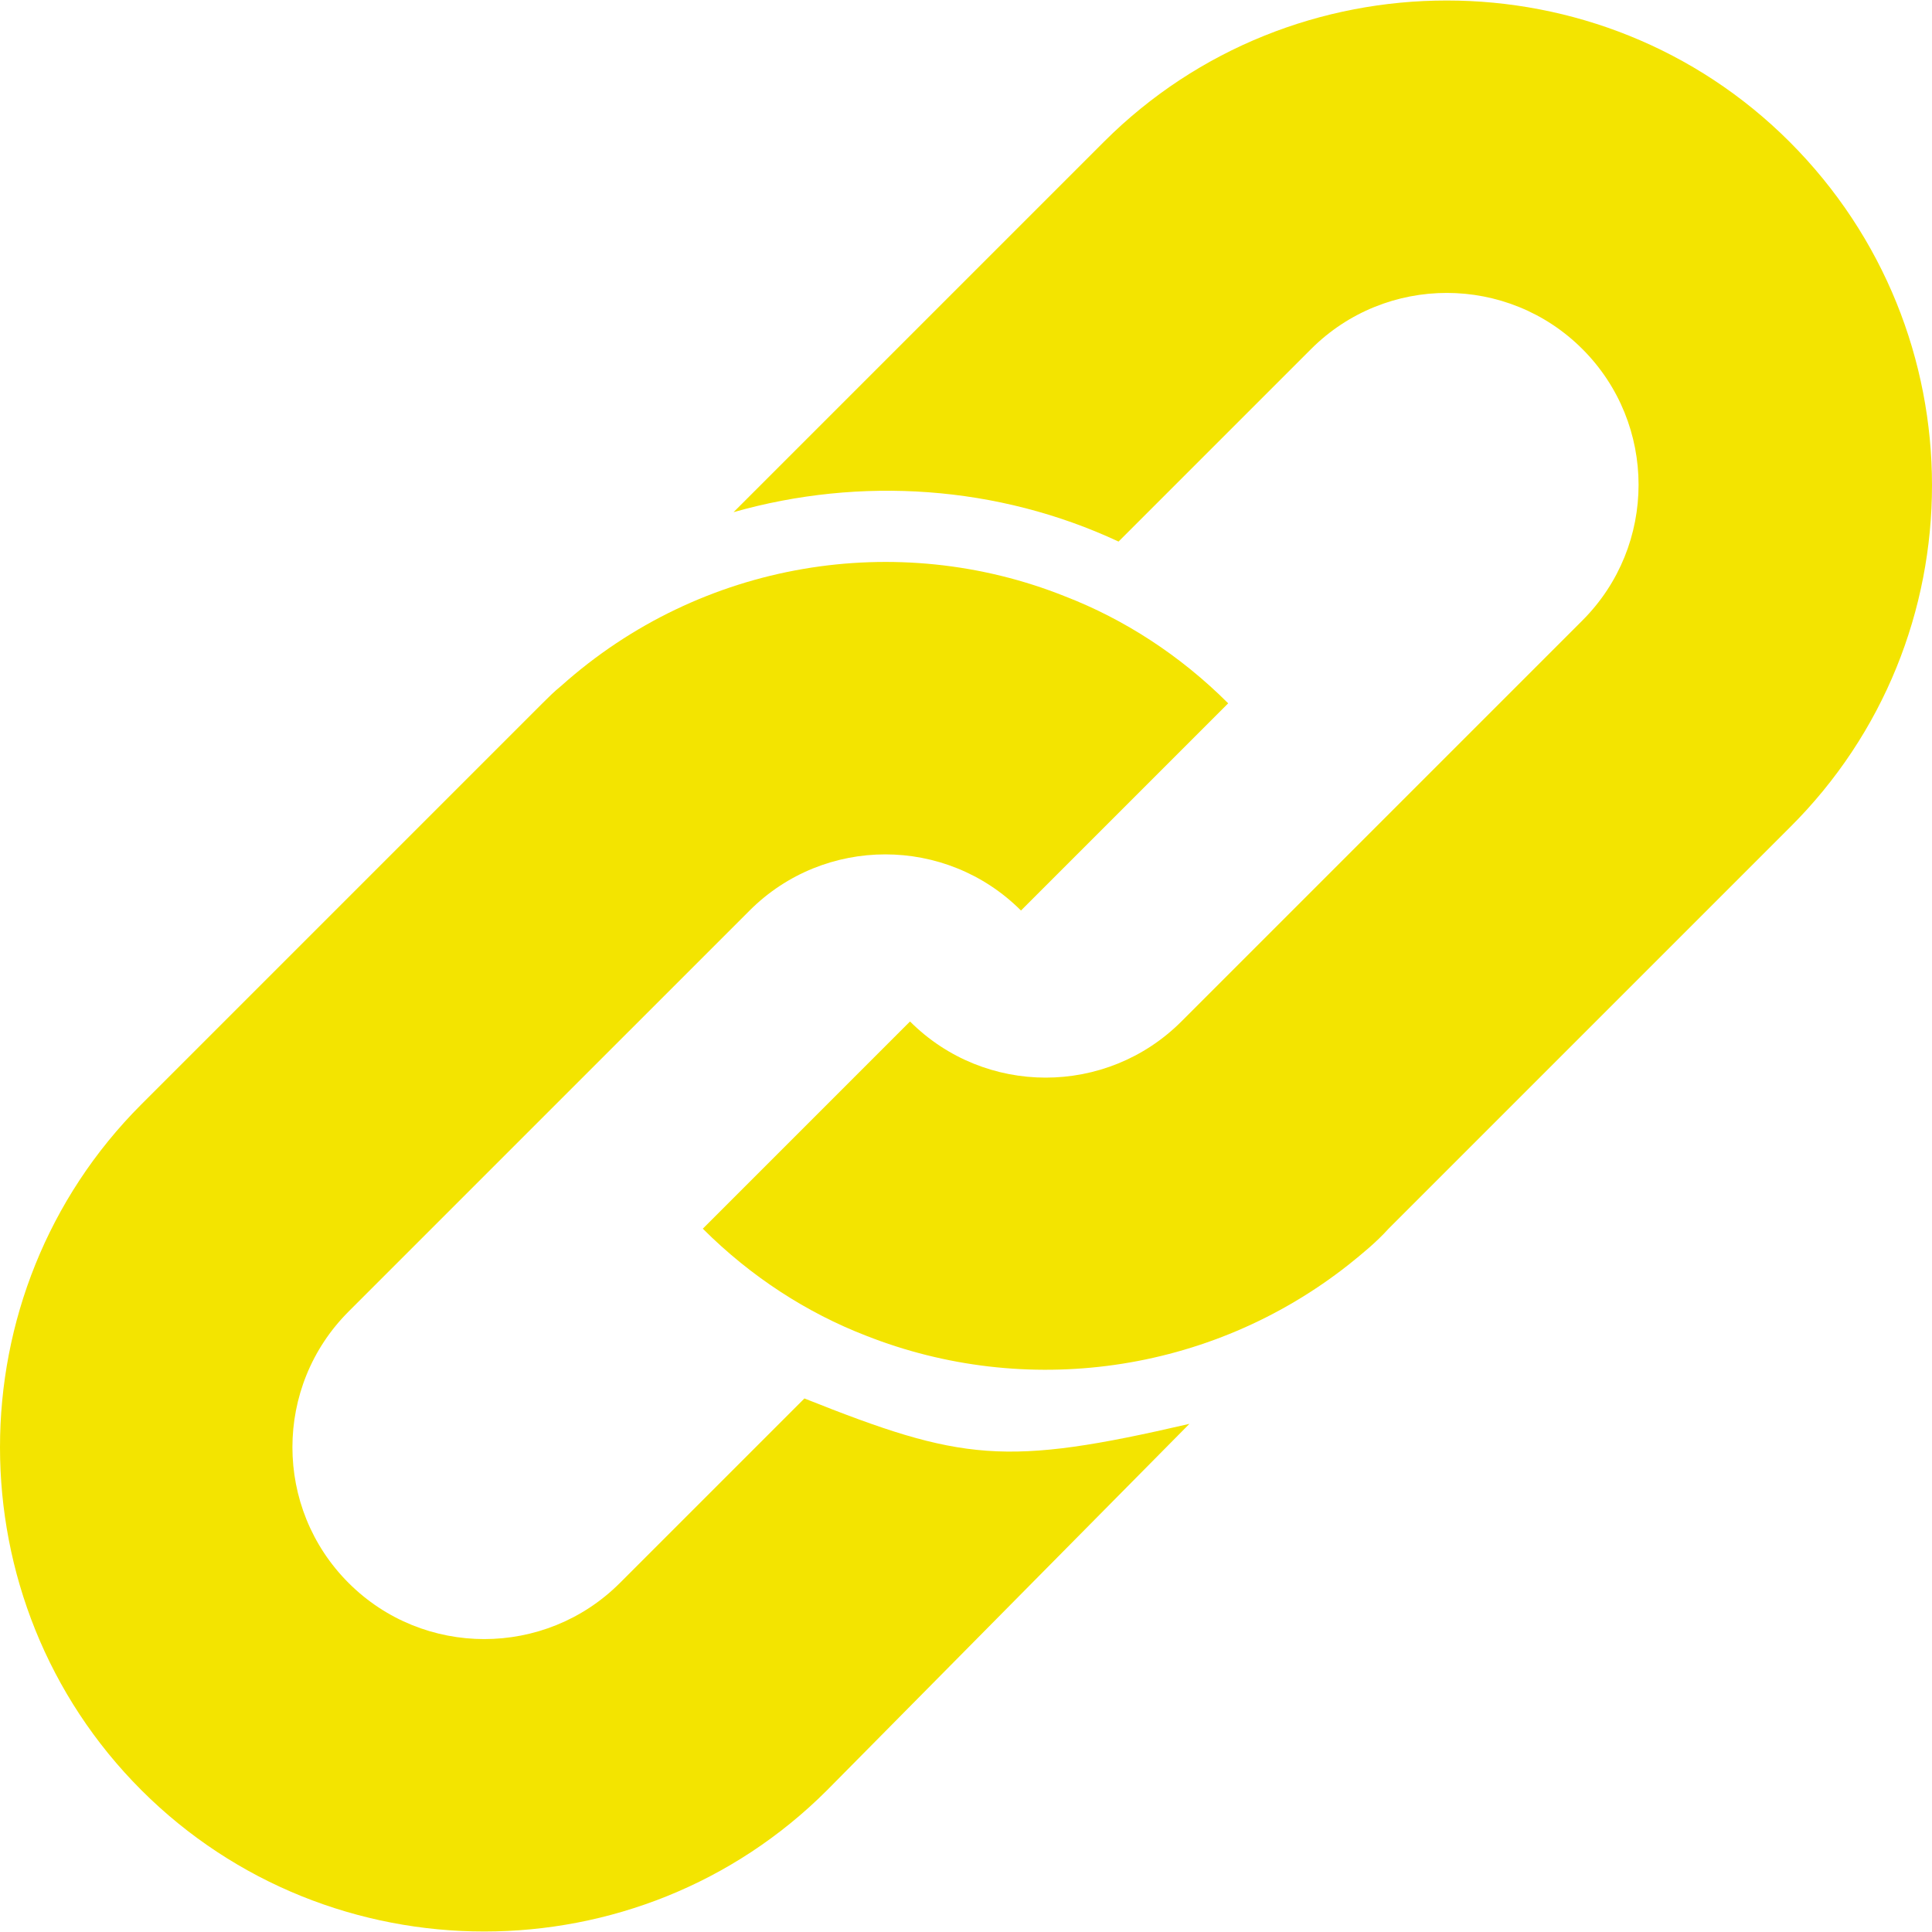
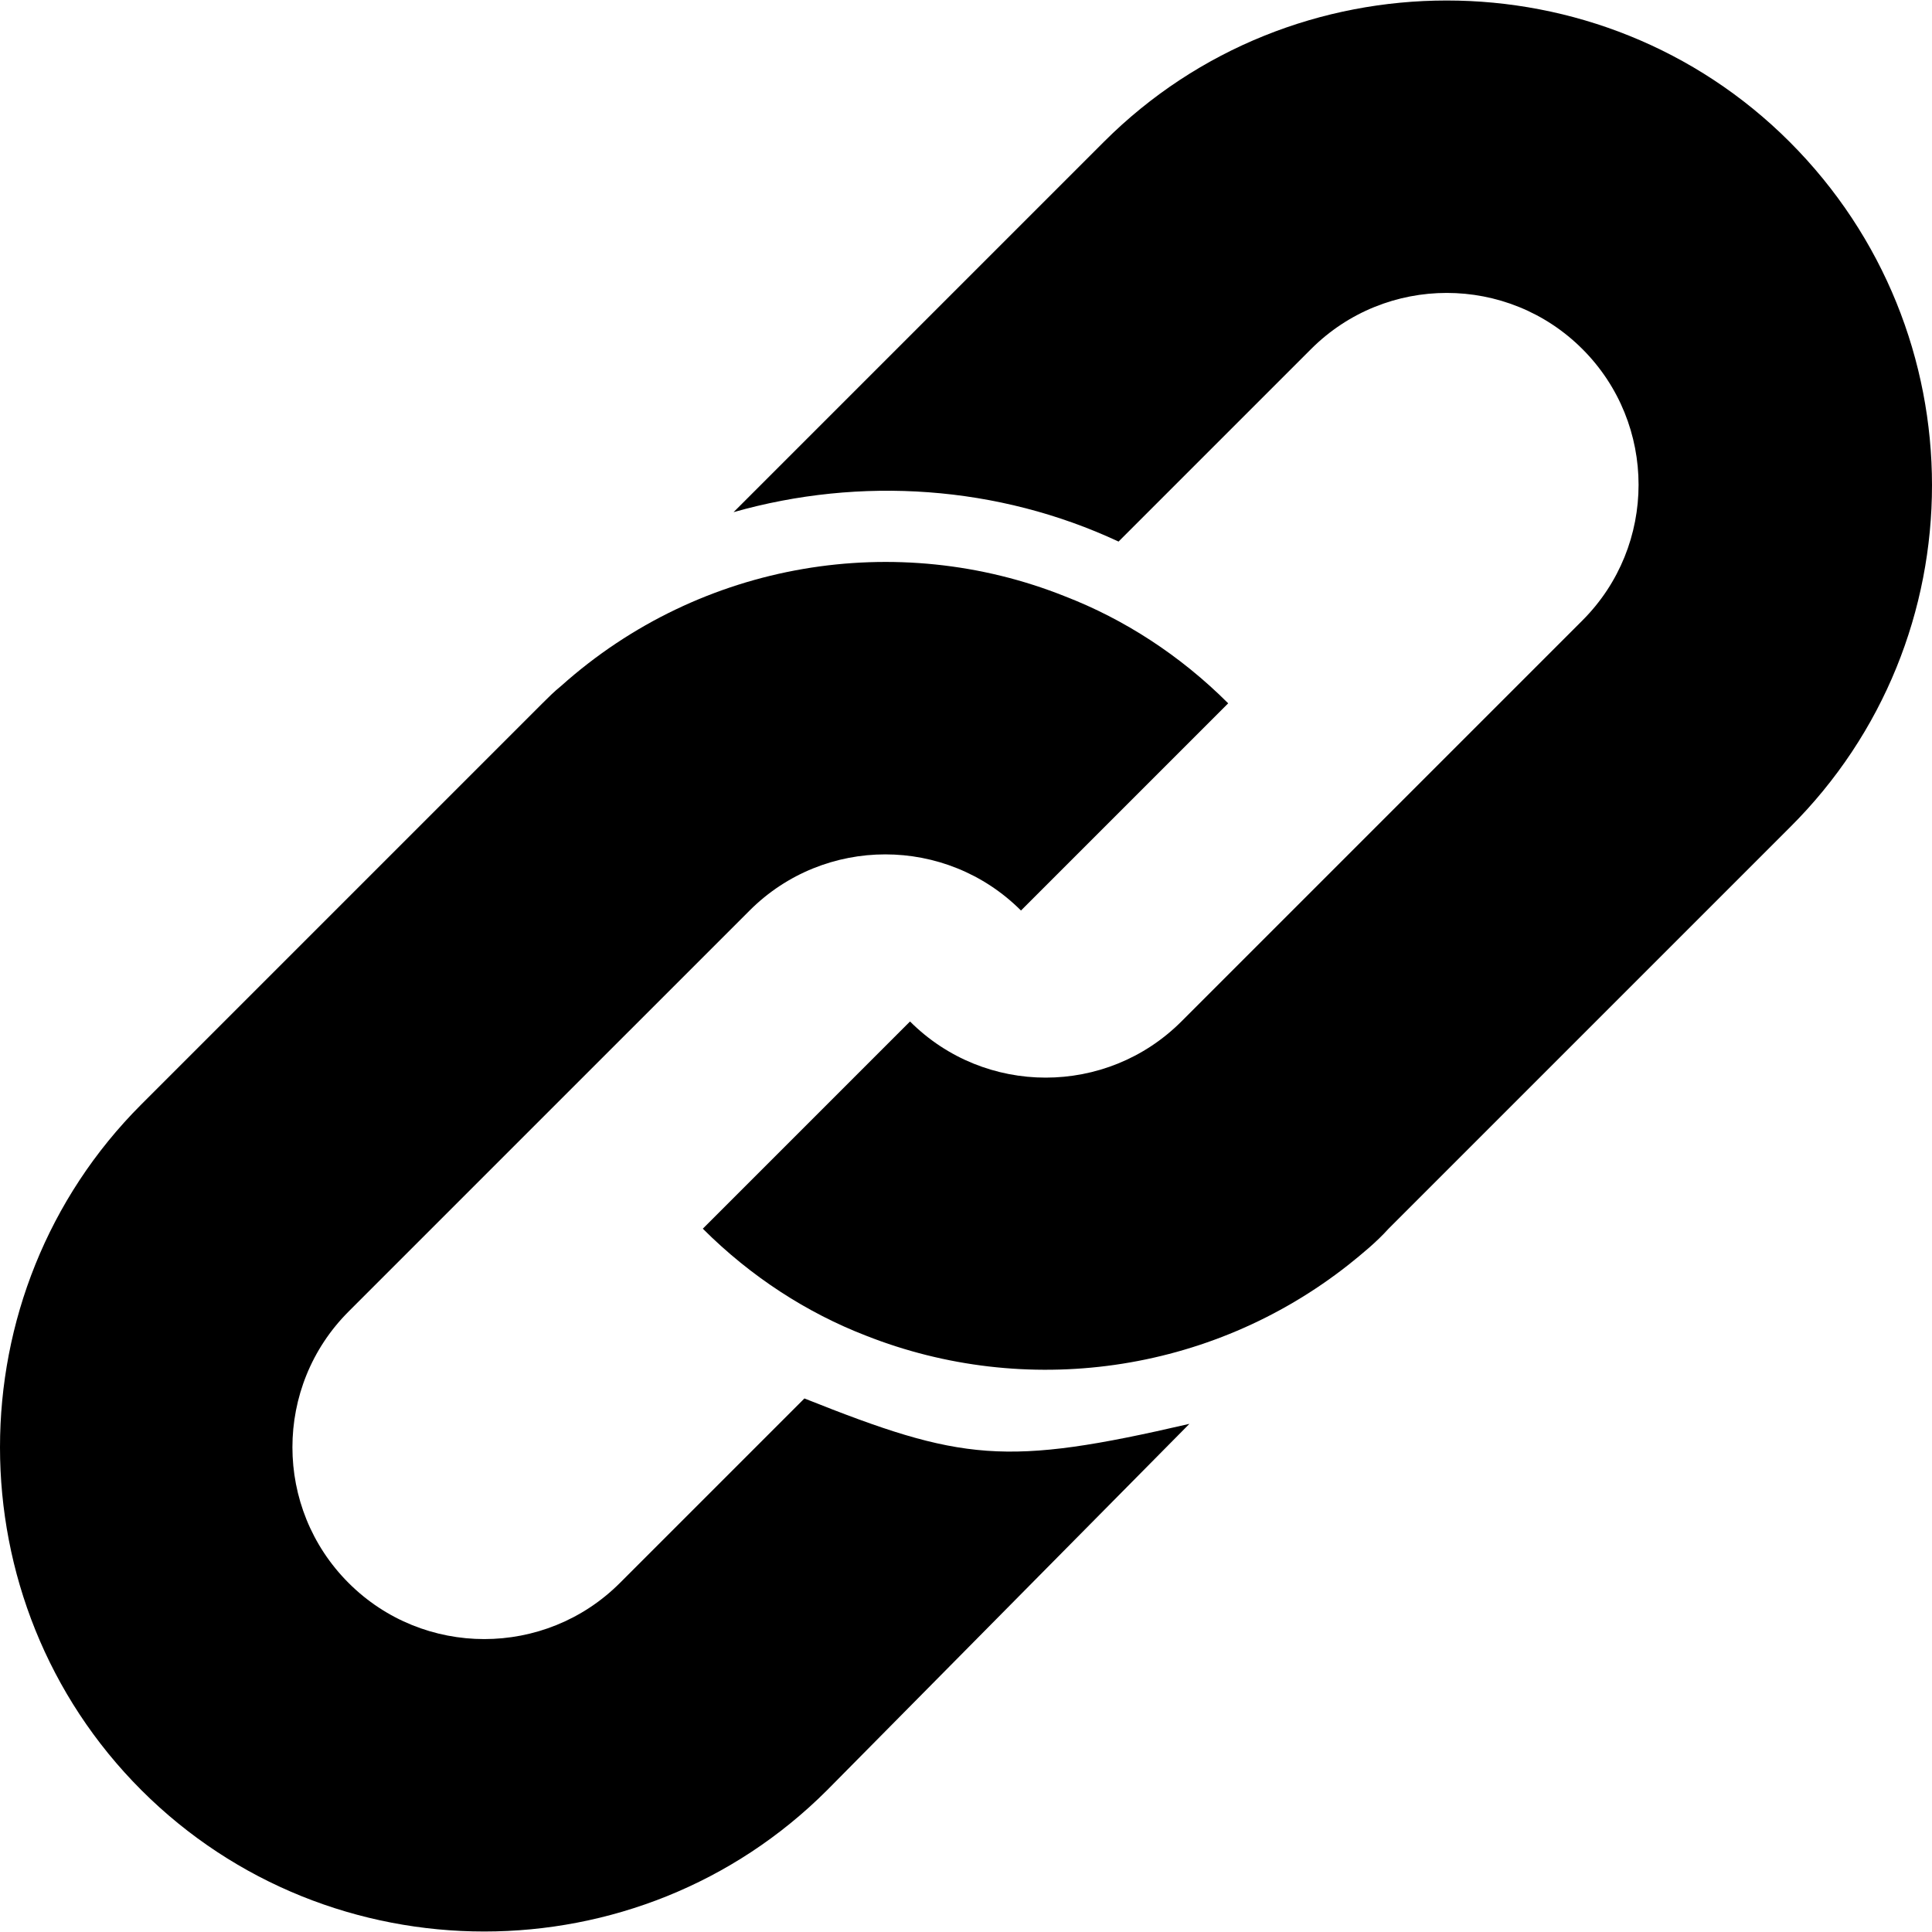
- <svg xmlns="http://www.w3.org/2000/svg" version="1.1" id="Capa_1" x="0px" y="0px" width="512px" height="512px" viewBox="0 0 442.246 442.246" style="enable-background:new 0 0 442.246 442.246;" xml:space="preserve">
+ <svg xmlns="http://www.w3.org/2000/svg" version="1.1" id="Capa_1" x="0px" y="0px" width="442.246px" height="442.246px" viewBox="0 0 442.246 442.246" style="enable-background:new 0 0 442.246 442.246;" xml:space="preserve">
  <g>
    <g>
-       <g>
-         <path d="M409.657,32.474c-43.146-43.146-113.832-43.146-156.978,0l-84.763,84.762c29.07-8.262,60.589-6.12,88.129,6.732    l44.063-44.064c17.136-17.136,44.982-17.136,62.118,0c17.136,17.136,17.136,44.982,0,62.118l-55.386,55.386l-36.414,36.414    c-17.136,17.136-44.982,17.136-62.119,0l-47.43,47.43c11.016,11.017,23.868,19.278,37.332,24.48    c36.415,14.382,78.643,8.874,110.467-16.219c3.06-2.447,6.426-5.201,9.18-8.262l57.222-57.222l34.578-34.578    C453.109,146.306,453.109,75.926,409.657,32.474z" data-original="#000000" class="active-path" data-old_color="#000000" fill="#F3E400" />
-         <path d="M184.135,320.114l-42.228,42.228c-17.136,17.137-44.982,17.137-62.118,0c-17.136-17.136-17.136-44.981,0-62.118    l91.8-91.799c17.136-17.136,44.982-17.136,62.119,0l47.43-47.43c-11.016-11.016-23.868-19.278-37.332-24.48    c-38.25-15.3-83.232-8.262-115.362,20.502c-1.53,1.224-3.06,2.754-4.284,3.978l-91.8,91.799    c-43.146,43.146-43.146,113.832,0,156.979c43.146,43.146,113.832,43.146,156.978,0l82.927-83.845    C230.035,335.719,220.243,334.496,184.135,320.114z" data-original="#000000" class="active-path" data-old_color="#000000" fill="#F3E400" />
-       </g>
+       <path d="M409.657,32.474c-43.146-43.146-113.832-43.146-156.978,0l-84.763,84.762c29.07-8.262,60.589-6.12,88.129,6.732    l44.063-44.064c17.136-17.136,44.982-17.136,62.118,0c17.136,17.136,17.136,44.982,0,62.118l-55.386,55.386l-36.414,36.414    c-17.136,17.136-44.982,17.136-62.119,0l-47.43,47.43c11.016,11.017,23.868,19.278,37.332,24.48    c36.415,14.382,78.643,8.874,110.467-16.219c3.06-2.447,6.426-5.201,9.18-8.262l57.222-57.222l34.578-34.578    C453.109,146.306,453.109,75.926,409.657,32.474z" />
+       <path d="M184.135,320.114l-42.228,42.228c-17.136,17.137-44.982,17.137-62.118,0c-17.136-17.136-17.136-44.981,0-62.118    l91.8-91.799c17.136-17.136,44.982-17.136,62.119,0l47.43-47.43c-11.016-11.016-23.868-19.278-37.332-24.48    c-38.25-15.3-83.232-8.262-115.362,20.502c-1.53,1.224-3.06,2.754-4.284,3.978l-91.8,91.799    c-43.146,43.146-43.146,113.832,0,156.979c43.146,43.146,113.832,43.146,156.978,0l82.927-83.845    C230.035,335.719,220.243,334.496,184.135,320.114z" />
    </g>
  </g>
+   <g>
+ </g>
+   <g>
+ </g>
+   <g>
+ </g>
+   <g>
+ </g>
+   <g>
+ </g>
+   <g>
+ </g>
+   <g>
+ </g>
+   <g>
+ </g>
+   <g>
+ </g>
+   <g>
+ </g>
+   <g>
+ </g>
+   <g>
+ </g>
+   <g>
+ </g>
+   <g>
+ </g>
+   <g>
+ </g>
</svg>
